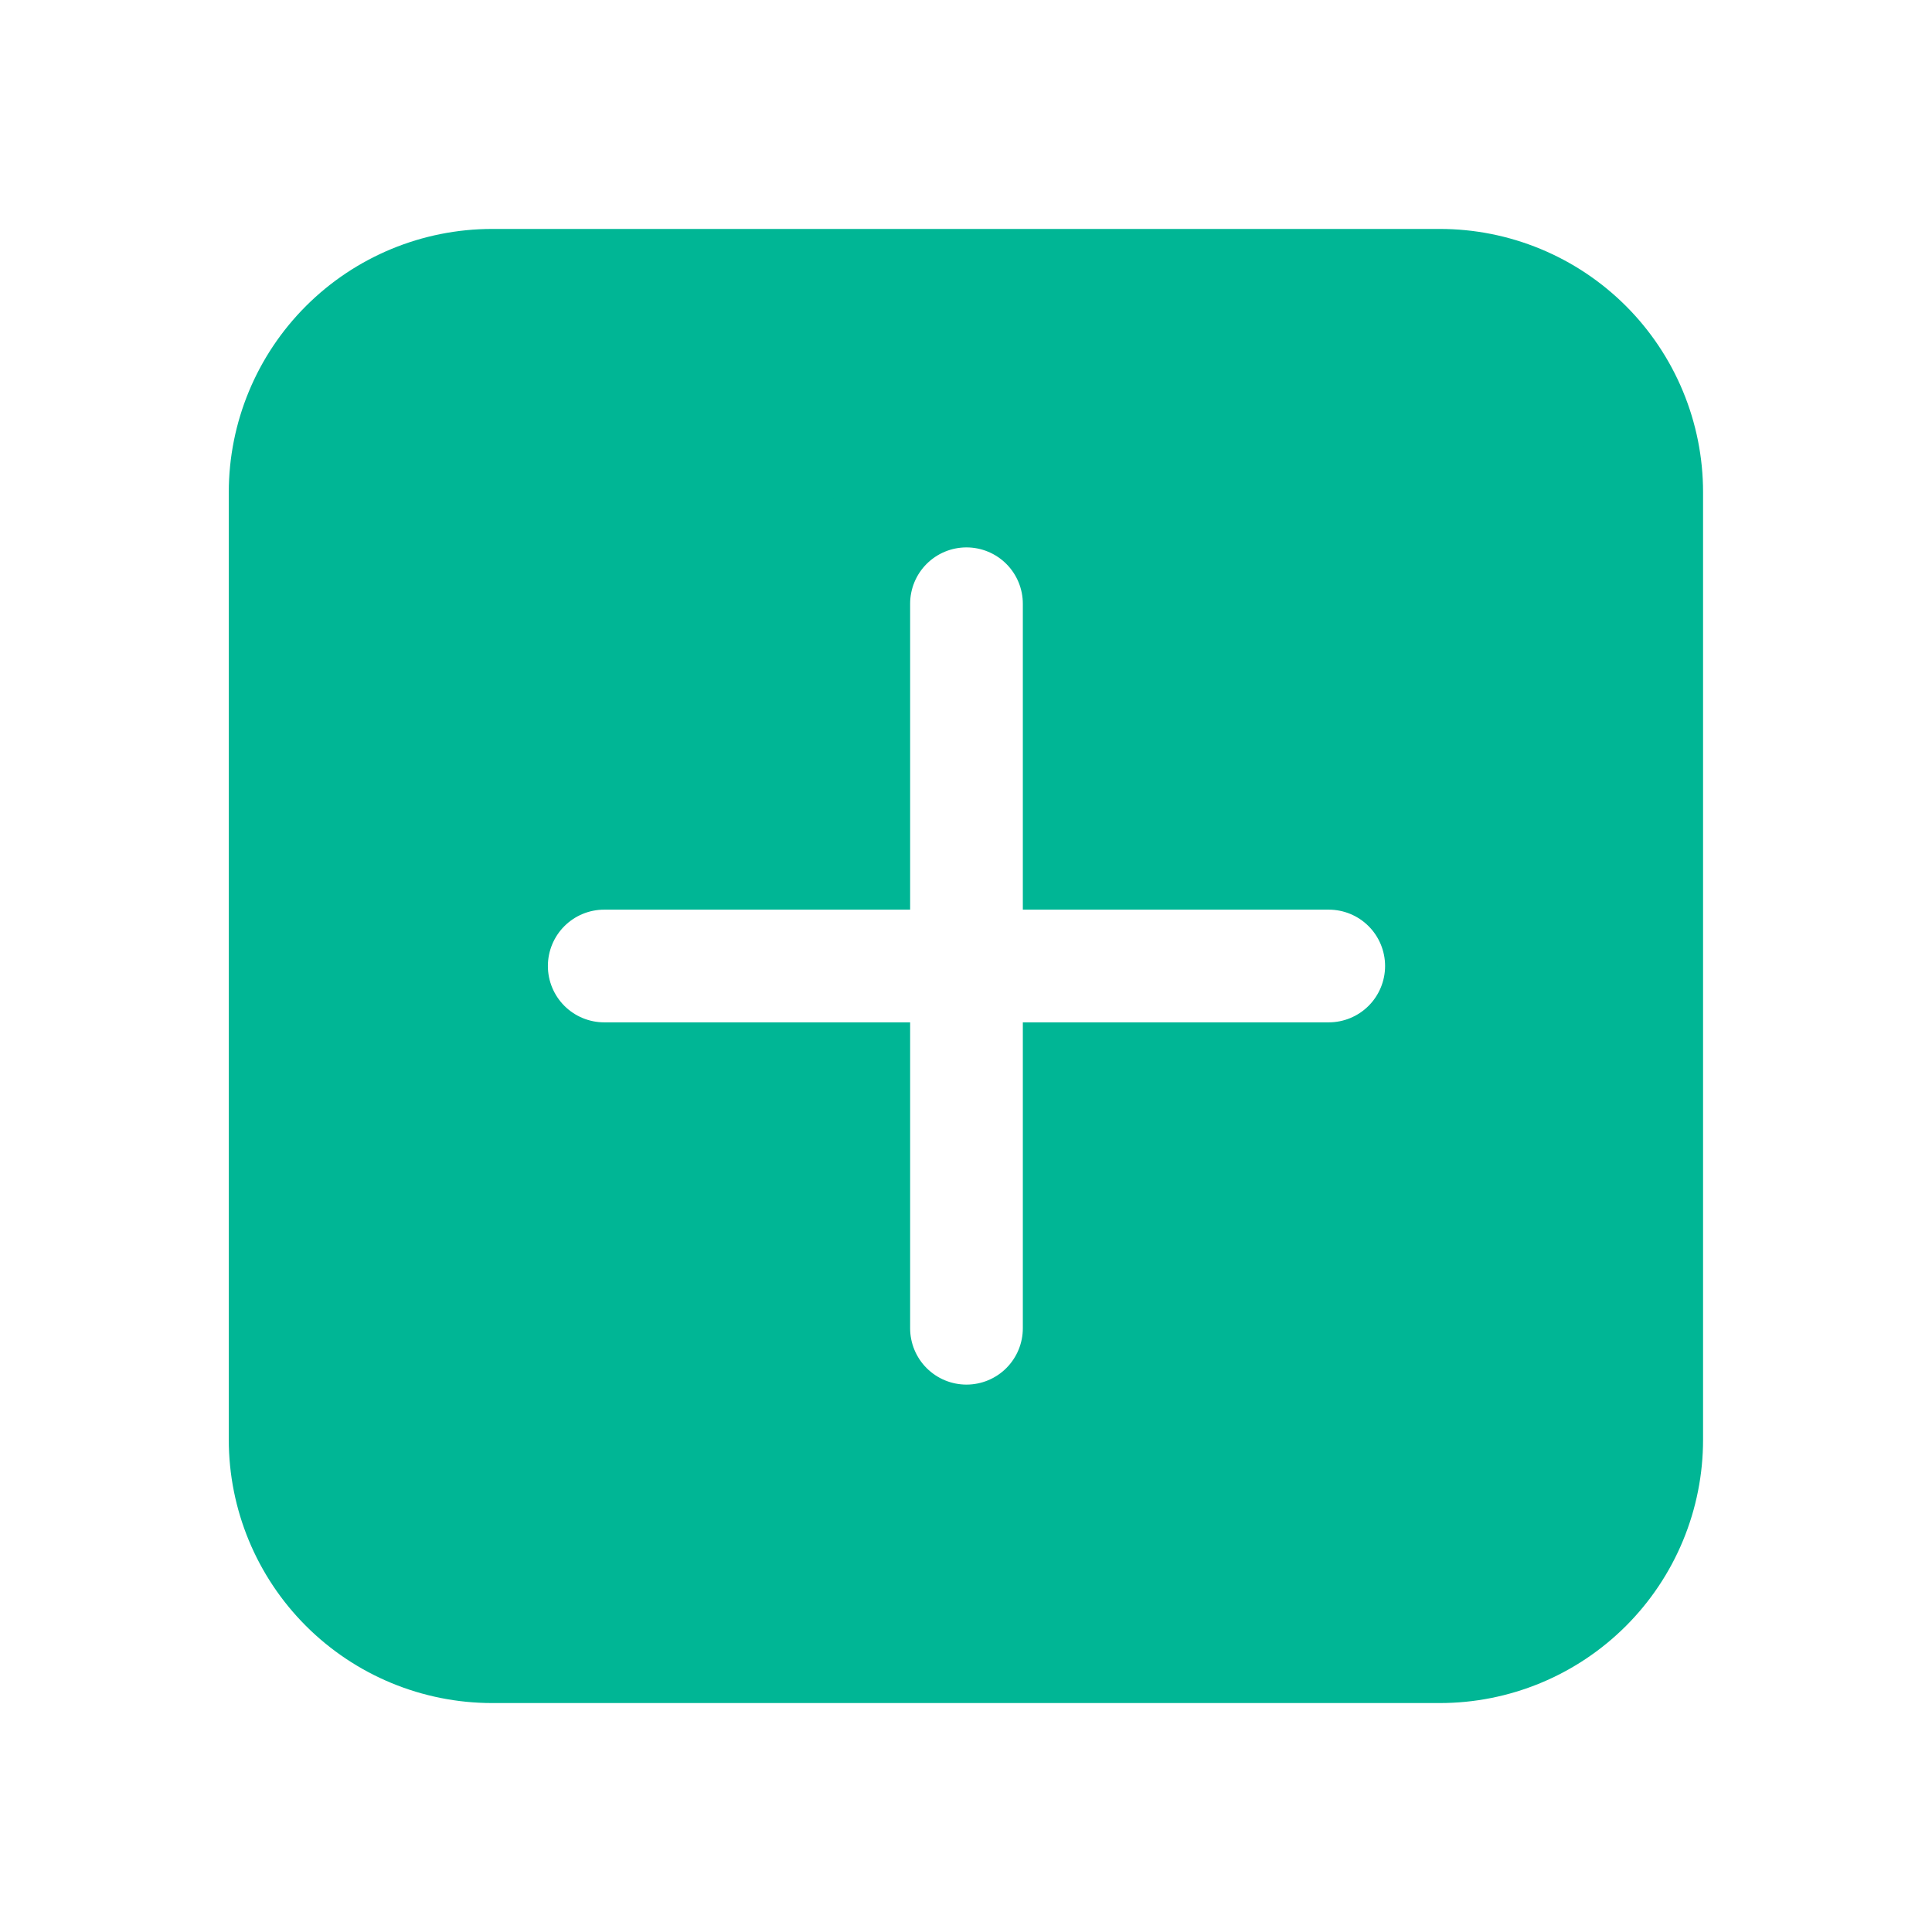
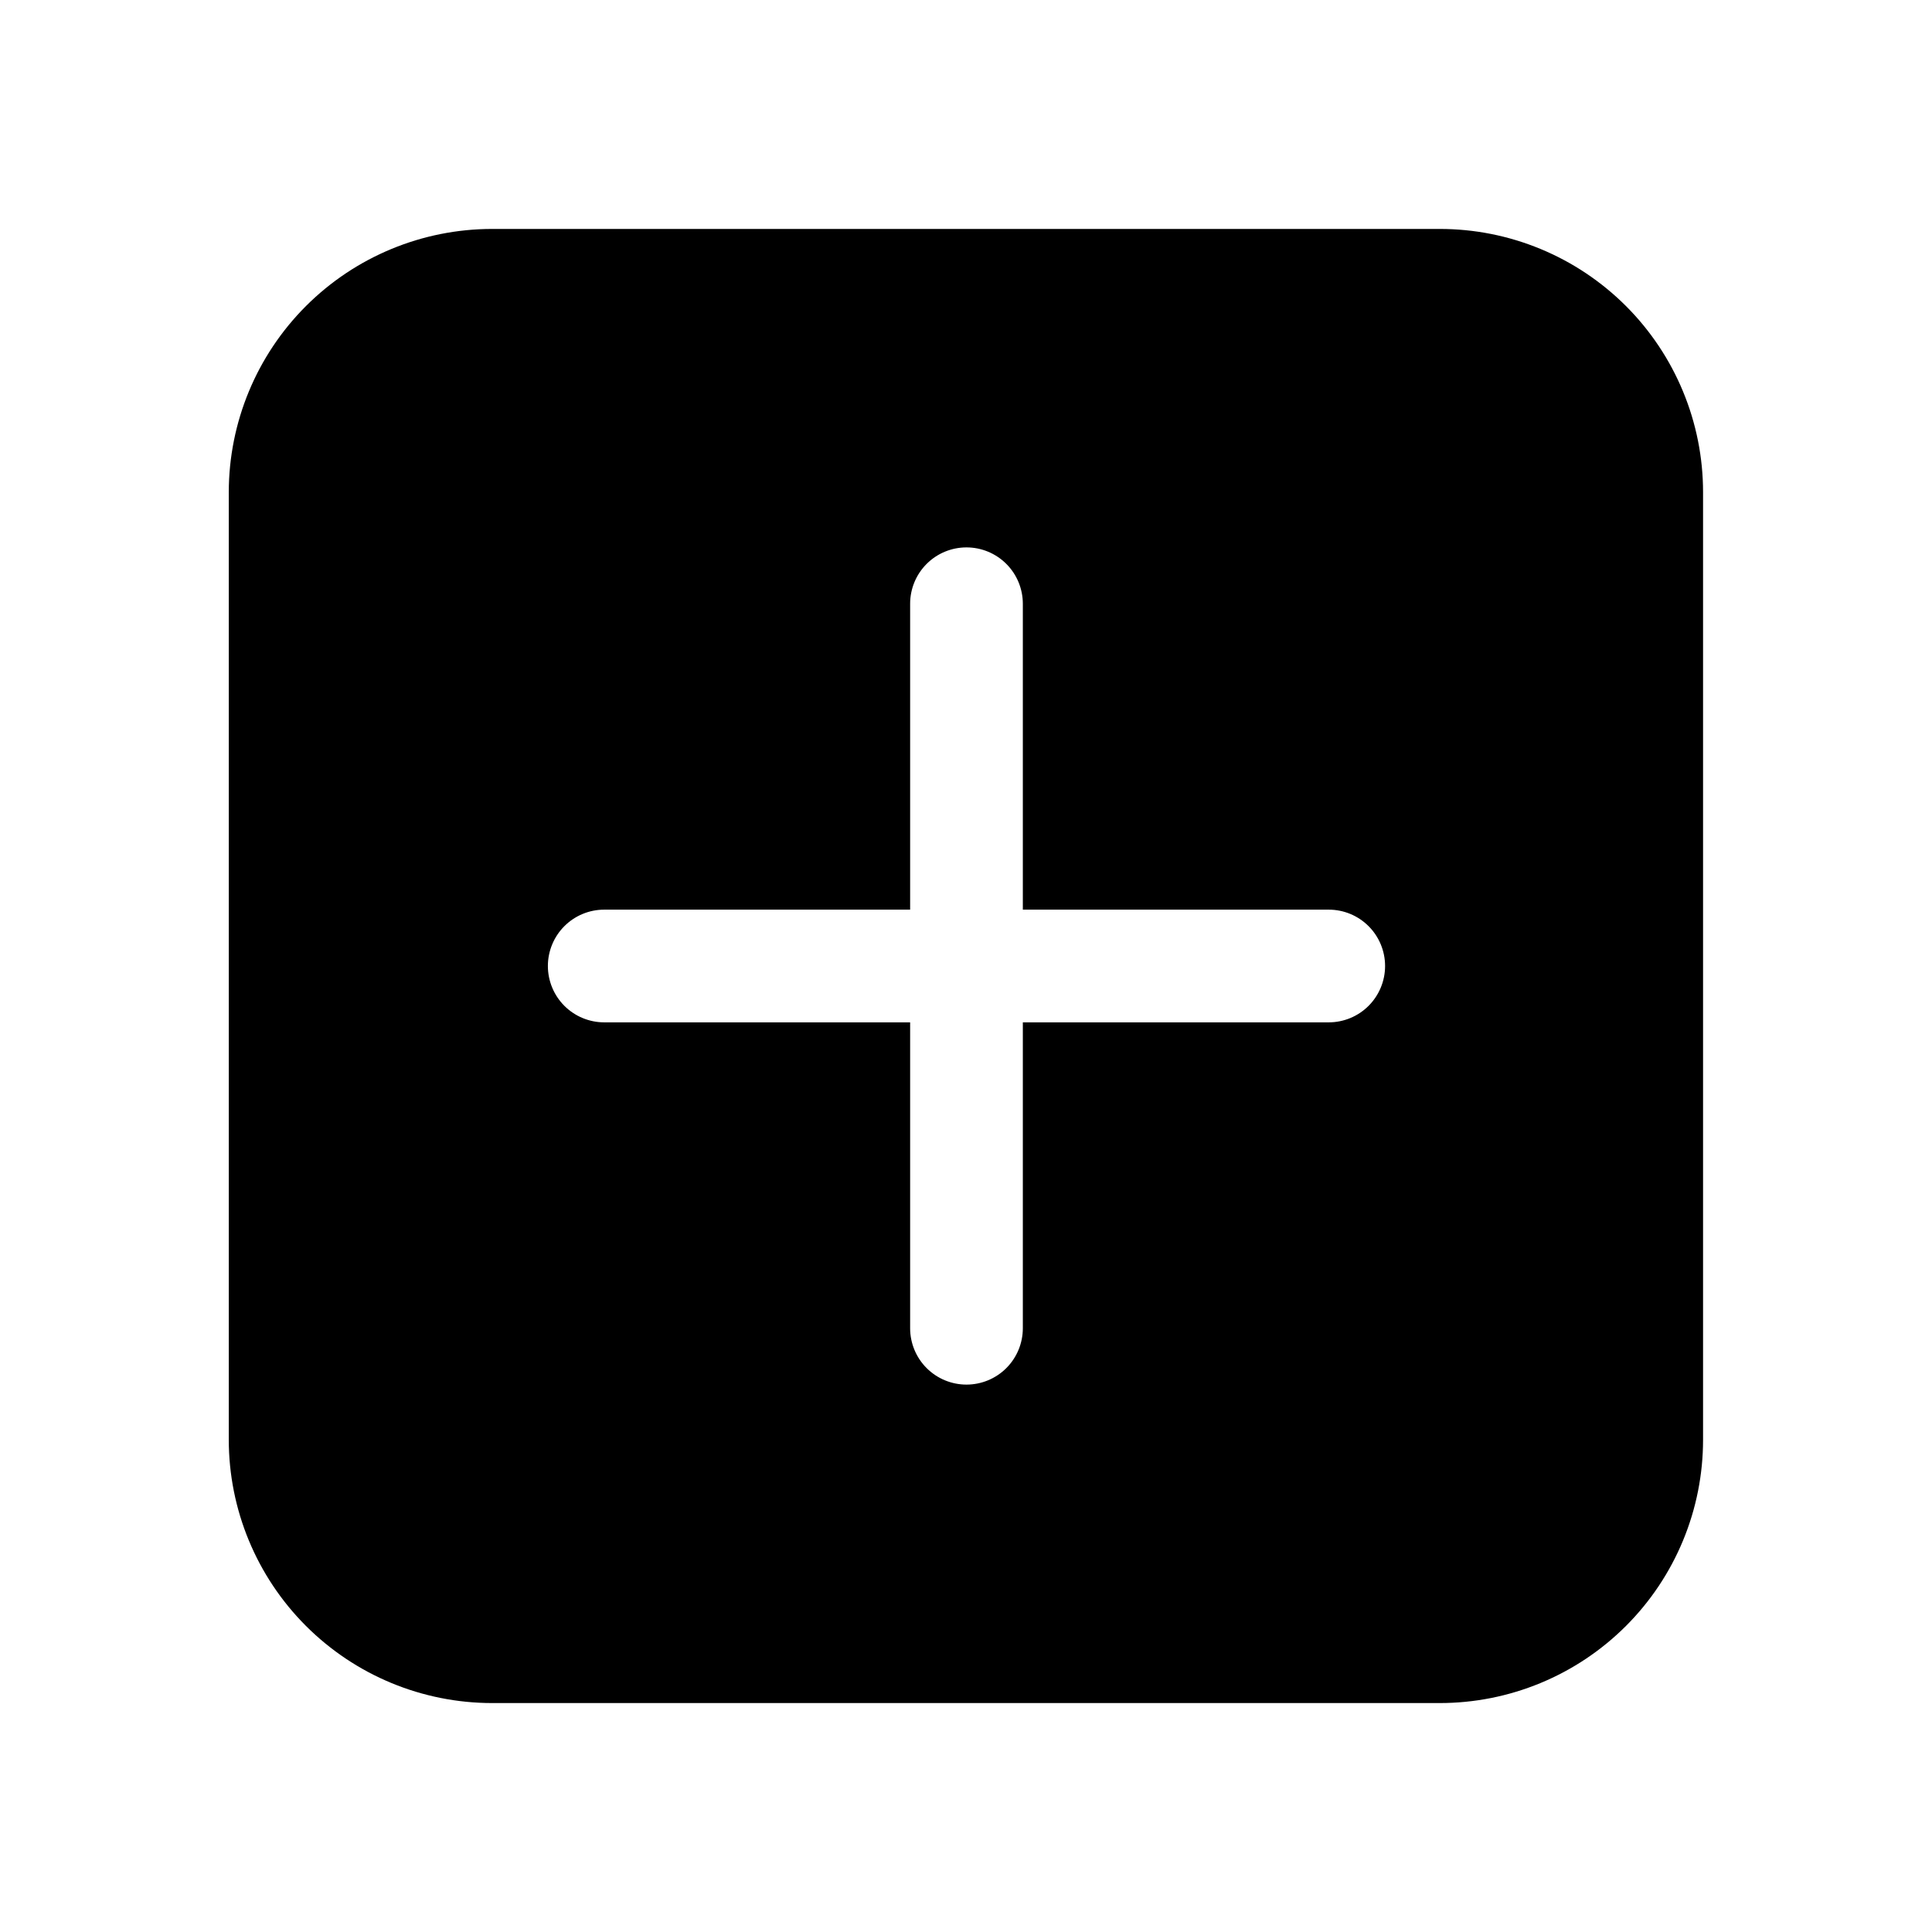
<svg xmlns="http://www.w3.org/2000/svg" width="120" height="120" viewBox="0 0 120 120" fill="none">
-   <path d="M30.57 102.28C27.161 102.274 23.893 100.918 21.482 98.507C19.072 96.097 17.715 92.829 17.71 89.42V30.57C17.715 27.162 19.072 23.895 21.483 21.486C23.894 19.077 27.162 17.722 30.57 17.72H89.42C92.828 17.722 96.096 19.077 98.507 21.486C100.918 23.895 102.275 27.162 102.28 30.57V89.42C102.275 92.829 100.918 96.097 98.507 98.507C96.097 100.918 92.829 102.274 89.42 102.28H30.57ZM53 82.47C53 84.326 53.737 86.107 55.05 87.419C56.363 88.732 58.143 89.47 60 89.47C61.856 89.47 63.637 88.732 64.95 87.419C66.263 86.107 67 84.326 67 82.47V67H82.47C84.326 67 86.107 66.262 87.42 64.95C88.733 63.637 89.47 61.856 89.47 60C89.47 58.143 88.733 56.363 87.42 55.05C86.107 53.737 84.326 53 82.47 53H67V37.53C67 35.673 66.263 33.893 64.95 32.58C63.637 31.267 61.856 30.53 60 30.53C58.143 30.53 56.363 31.267 55.05 32.58C53.737 33.893 53 35.673 53 37.53V53H37.53C35.673 53 33.893 53.737 32.58 55.05C31.267 56.363 30.53 58.143 30.53 60C30.53 61.856 31.267 63.637 32.58 64.95C33.893 66.262 35.673 67 37.53 67H53V82.47Z" fill="#00B695" />
-   <path d="M89.42 21.22C91.9 21.222 94.278 22.208 96.032 23.961C97.787 25.713 98.775 28.09 98.78 30.57V89.42C98.777 91.901 97.79 94.281 96.036 96.035C94.281 97.79 91.902 98.777 89.42 98.78H30.57C28.088 98.777 25.709 97.79 23.954 96.035C22.2 94.281 21.213 91.901 21.21 89.42V30.57C21.215 28.09 22.203 25.713 23.958 23.961C25.712 22.208 28.09 21.222 30.57 21.22H89.42ZM49.5 49.5H37.5C34.715 49.5 32.044 50.606 30.075 52.575C28.106 54.544 27 57.215 27 60C27 62.785 28.106 65.455 30.075 67.424C32.044 69.394 34.715 70.5 37.5 70.5H49.5V82.5C49.5 85.284 50.606 87.955 52.575 89.924C54.544 91.894 57.215 93 60 93C62.785 93 65.456 91.894 67.425 89.924C69.394 87.955 70.5 85.284 70.5 82.5V70.5H82.5C85.285 70.5 87.956 69.394 89.925 67.424C91.894 65.455 93 62.785 93 60C93 57.215 91.894 54.544 89.925 52.575C87.956 50.606 85.285 49.5 82.5 49.5H70.5V37.5C70.5 34.715 69.394 32.044 67.425 30.075C65.456 28.106 62.785 27 60 27C57.215 27 54.544 28.106 52.575 30.075C50.606 32.044 49.5 34.715 49.5 37.5V49.5ZM89.42 14.22H30.57C26.233 14.22 22.073 15.942 19.005 19.008C15.937 22.074 14.213 26.233 14.21 30.57V89.42C14.21 93.759 15.934 97.92 19.002 100.988C22.07 104.056 26.231 105.78 30.57 105.78H89.42C91.569 105.781 93.697 105.359 95.682 104.537C97.668 103.715 99.472 102.51 100.991 100.991C102.511 99.472 103.716 97.668 104.537 95.682C105.359 93.697 105.781 91.569 105.78 89.42V30.57C105.78 28.422 105.357 26.295 104.534 24.311C103.712 22.326 102.507 20.523 100.988 19.005C99.468 17.487 97.665 16.282 95.68 15.461C93.695 14.64 91.568 14.218 89.42 14.22ZM37.53 63.5C36.602 63.5 35.712 63.131 35.055 62.475C34.399 61.818 34.03 60.928 34.03 60C34.03 59.072 34.399 58.181 35.055 57.525C35.712 56.868 36.602 56.5 37.53 56.5H56.53V37.5C56.53 36.572 56.899 35.681 57.555 35.025C58.212 34.368 59.102 34 60.03 34C60.958 34 61.849 34.368 62.505 35.025C63.161 35.681 63.53 36.572 63.53 37.5V56.5H82.53C83.458 56.5 84.349 56.868 85.005 57.525C85.661 58.181 86.03 59.072 86.03 60C86.03 60.928 85.661 61.818 85.005 62.475C84.349 63.131 83.458 63.5 82.53 63.5H63.53V82.5C63.53 83.428 63.161 84.318 62.505 84.975C61.849 85.631 60.958 86 60.03 86C59.102 86 58.212 85.631 57.555 84.975C56.899 84.318 56.53 83.428 56.53 82.5V63.5H37.53Z" fill="#00B695" />
+   <path d="M30.57 102.28C27.161 102.274 23.893 100.918 21.482 98.507C19.072 96.097 17.715 92.829 17.71 89.42V30.57C17.715 27.162 19.072 23.895 21.483 21.486C23.894 19.077 27.162 17.722 30.57 17.72H89.42C92.828 17.722 96.096 19.077 98.507 21.486C100.918 23.895 102.275 27.162 102.28 30.57V89.42C102.275 92.829 100.918 96.097 98.507 98.507C96.097 100.918 92.829 102.274 89.42 102.28H30.57ZM53 82.47C53 84.326 53.737 86.107 55.05 87.419C56.363 88.732 58.143 89.47 60 89.47C61.856 89.47 63.637 88.732 64.95 87.419C66.263 86.107 67 84.326 67 82.47V67H82.47C84.326 67 86.107 66.262 87.42 64.95C88.733 63.637 89.47 61.856 89.47 60C89.47 58.143 88.733 56.363 87.42 55.05C86.107 53.737 84.326 53 82.47 53H67V37.53C67 35.673 66.263 33.893 64.95 32.58C63.637 31.267 61.856 30.53 60 30.53C58.143 30.53 56.363 31.267 55.05 32.58C53.737 33.893 53 35.673 53 37.53V53H37.53C35.673 53 33.893 53.737 32.58 55.05C31.267 56.363 30.53 58.143 30.53 60C30.53 61.856 31.267 63.637 32.58 64.95C33.893 66.262 35.673 67 37.53 67H53V82.47Z" fill="currentColor" />
+   <path d="M89.42 21.22C91.9 21.222 94.278 22.208 96.032 23.961C97.787 25.713 98.775 28.09 98.78 30.57V89.42C98.777 91.901 97.79 94.281 96.036 96.035C94.281 97.79 91.902 98.777 89.42 98.78H30.57C28.088 98.777 25.709 97.79 23.954 96.035C22.2 94.281 21.213 91.901 21.21 89.42V30.57C21.215 28.09 22.203 25.713 23.958 23.961C25.712 22.208 28.09 21.222 30.57 21.22H89.42ZM49.5 49.5H37.5C34.715 49.5 32.044 50.606 30.075 52.575C28.106 54.544 27 57.215 27 60C27 62.785 28.106 65.455 30.075 67.424C32.044 69.394 34.715 70.5 37.5 70.5H49.5V82.5C49.5 85.284 50.606 87.955 52.575 89.924C54.544 91.894 57.215 93 60 93C62.785 93 65.456 91.894 67.425 89.924C69.394 87.955 70.5 85.284 70.5 82.5V70.5H82.5C85.285 70.5 87.956 69.394 89.925 67.424C91.894 65.455 93 62.785 93 60C93 57.215 91.894 54.544 89.925 52.575C87.956 50.606 85.285 49.5 82.5 49.5H70.5V37.5C70.5 34.715 69.394 32.044 67.425 30.075C65.456 28.106 62.785 27 60 27C57.215 27 54.544 28.106 52.575 30.075C50.606 32.044 49.5 34.715 49.5 37.5V49.5ZM89.42 14.22H30.57C26.233 14.22 22.073 15.942 19.005 19.008C15.937 22.074 14.213 26.233 14.21 30.57V89.42C14.21 93.759 15.934 97.92 19.002 100.988C22.07 104.056 26.231 105.78 30.57 105.78H89.42C91.569 105.781 93.697 105.359 95.682 104.537C97.668 103.715 99.472 102.51 100.991 100.991C102.511 99.472 103.716 97.668 104.537 95.682C105.359 93.697 105.781 91.569 105.78 89.42V30.57C105.78 28.422 105.357 26.295 104.534 24.311C103.712 22.326 102.507 20.523 100.988 19.005C99.468 17.487 97.665 16.282 95.68 15.461C93.695 14.64 91.568 14.218 89.42 14.22ZM37.53 63.5C36.602 63.5 35.712 63.131 35.055 62.475C34.399 61.818 34.03 60.928 34.03 60C34.03 59.072 34.399 58.181 35.055 57.525C35.712 56.868 36.602 56.5 37.53 56.5H56.53V37.5C56.53 36.572 56.899 35.681 57.555 35.025C58.212 34.368 59.102 34 60.03 34C60.958 34 61.849 34.368 62.505 35.025C63.161 35.681 63.53 36.572 63.53 37.5V56.5H82.53C83.458 56.5 84.349 56.868 85.005 57.525C85.661 58.181 86.03 59.072 86.03 60C86.03 60.928 85.661 61.818 85.005 62.475C84.349 63.131 83.458 63.5 82.53 63.5H63.53V82.5C63.53 83.428 63.161 84.318 62.505 84.975C61.849 85.631 60.958 86 60.03 86C59.102 86 58.212 85.631 57.555 84.975C56.899 84.318 56.53 83.428 56.53 82.5V63.5H37.53Z" fill="currentColor" />
</svg>
